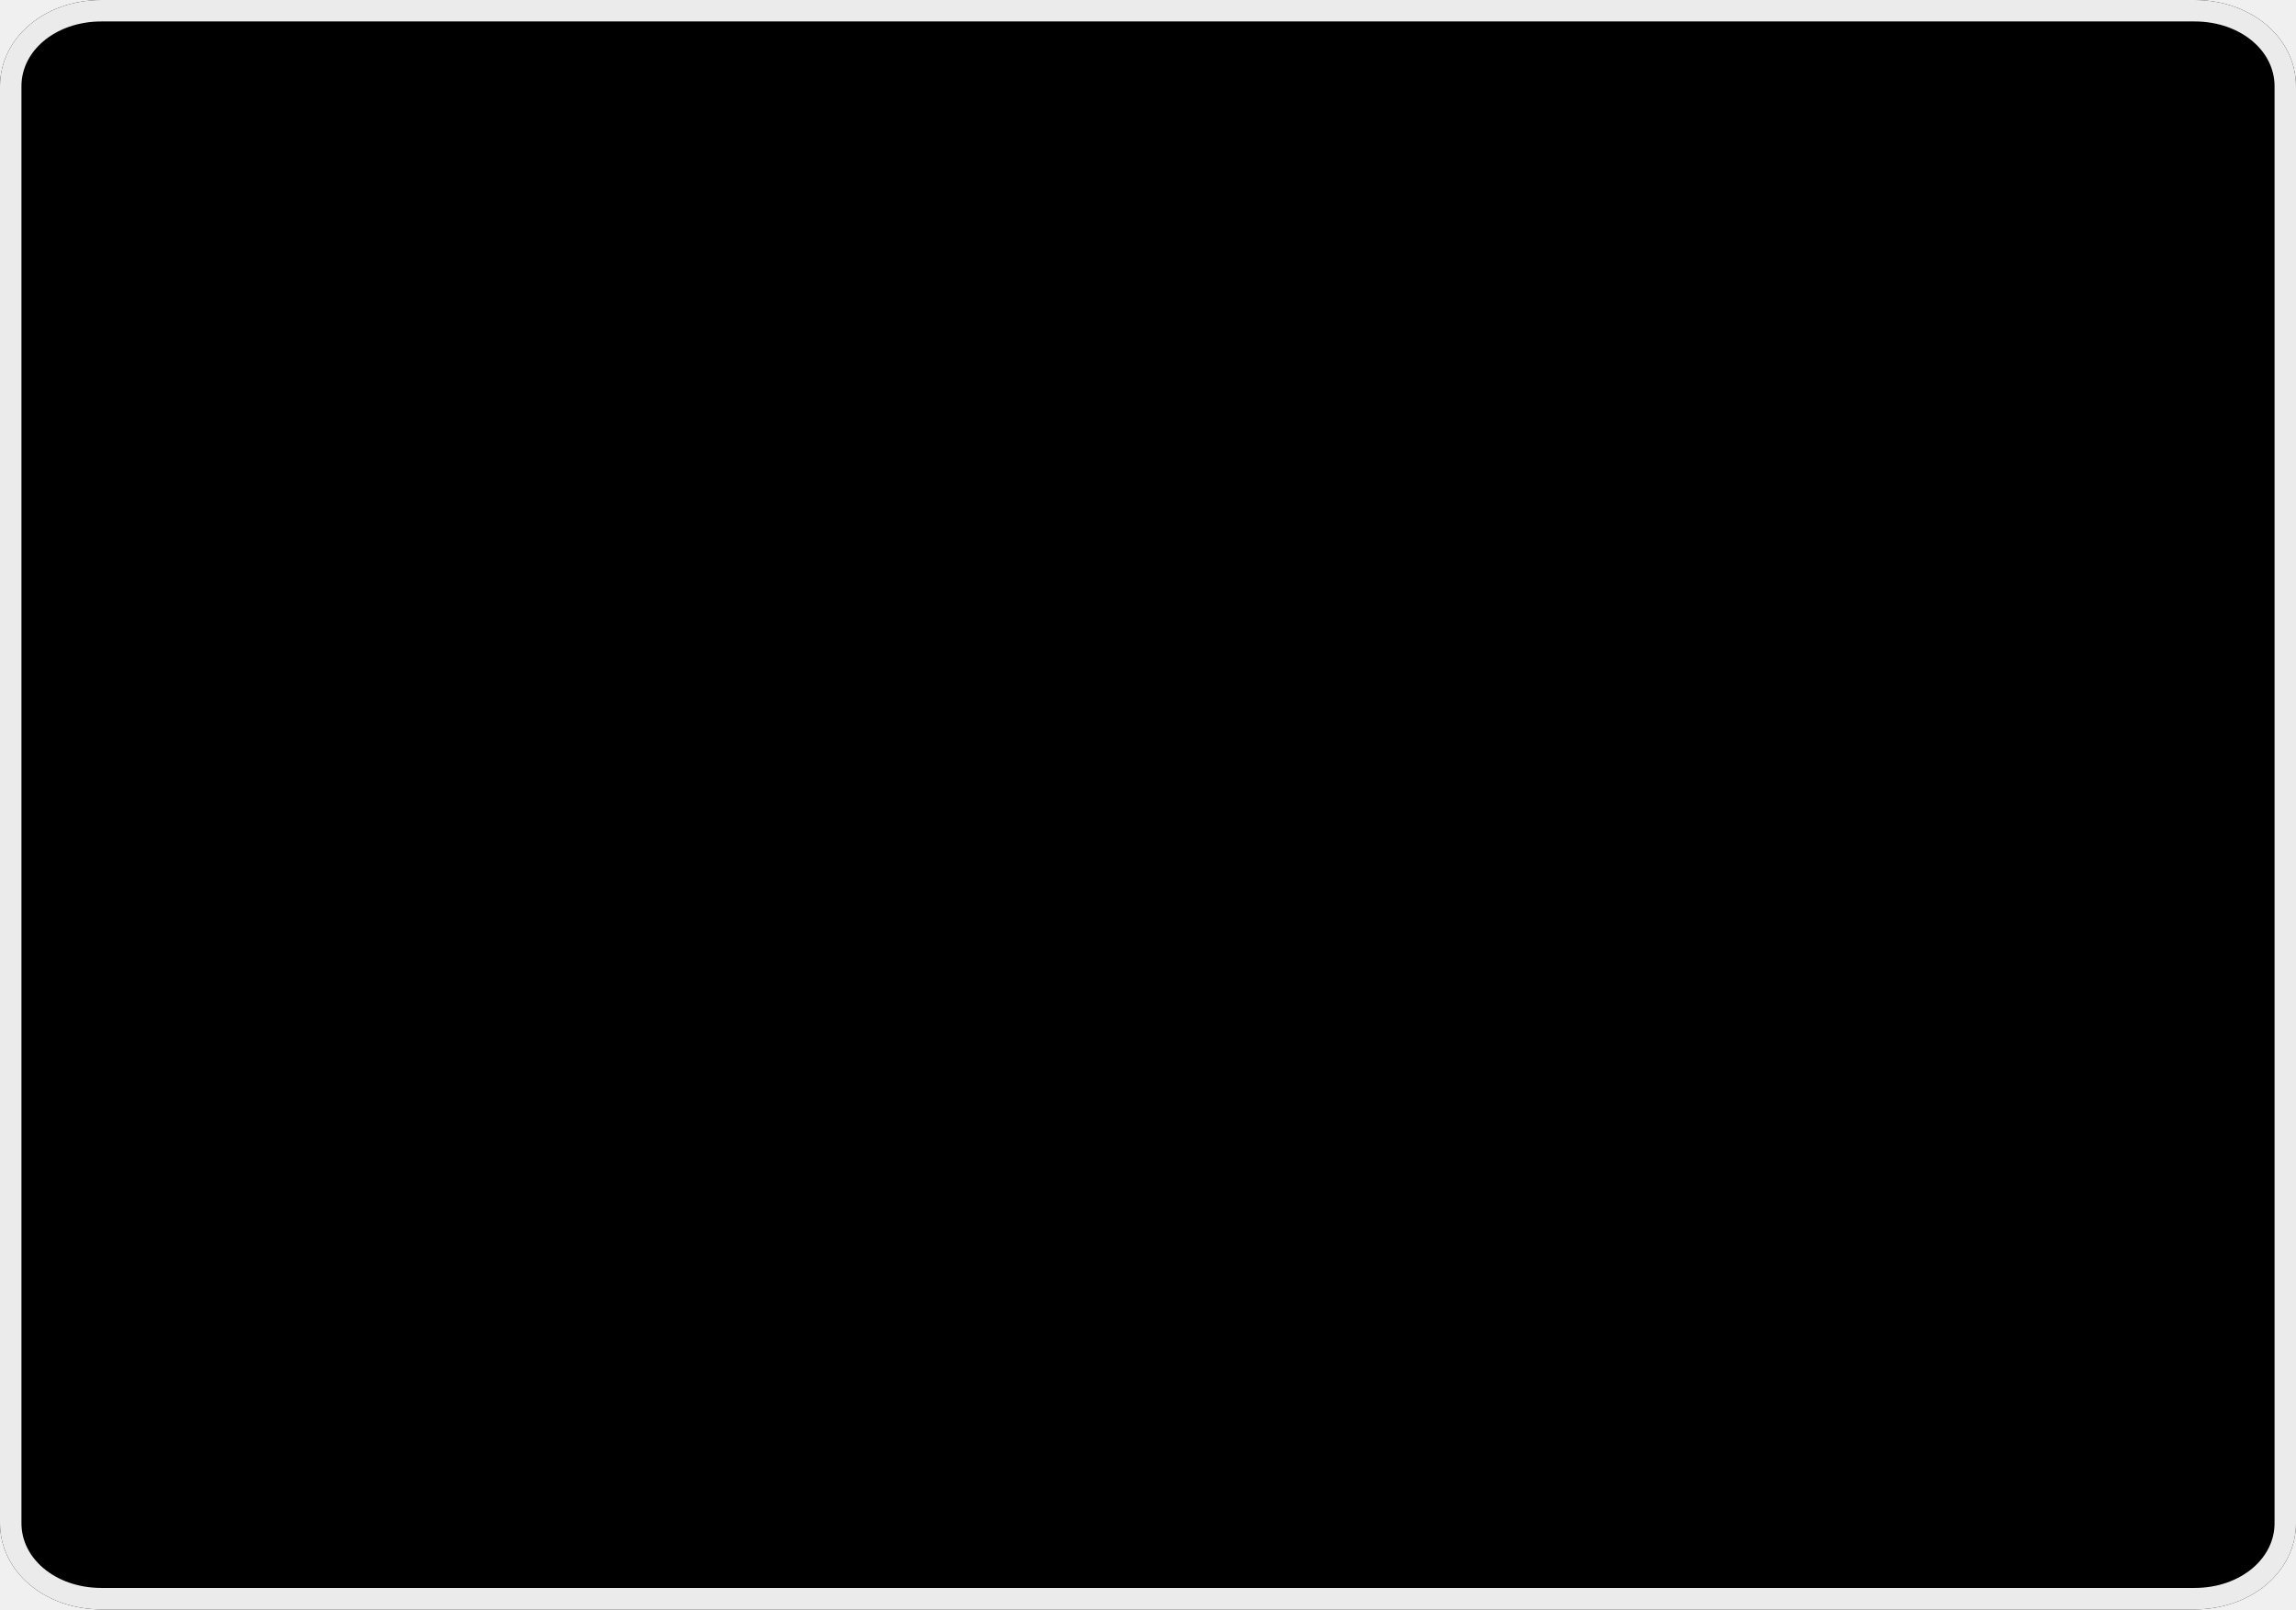
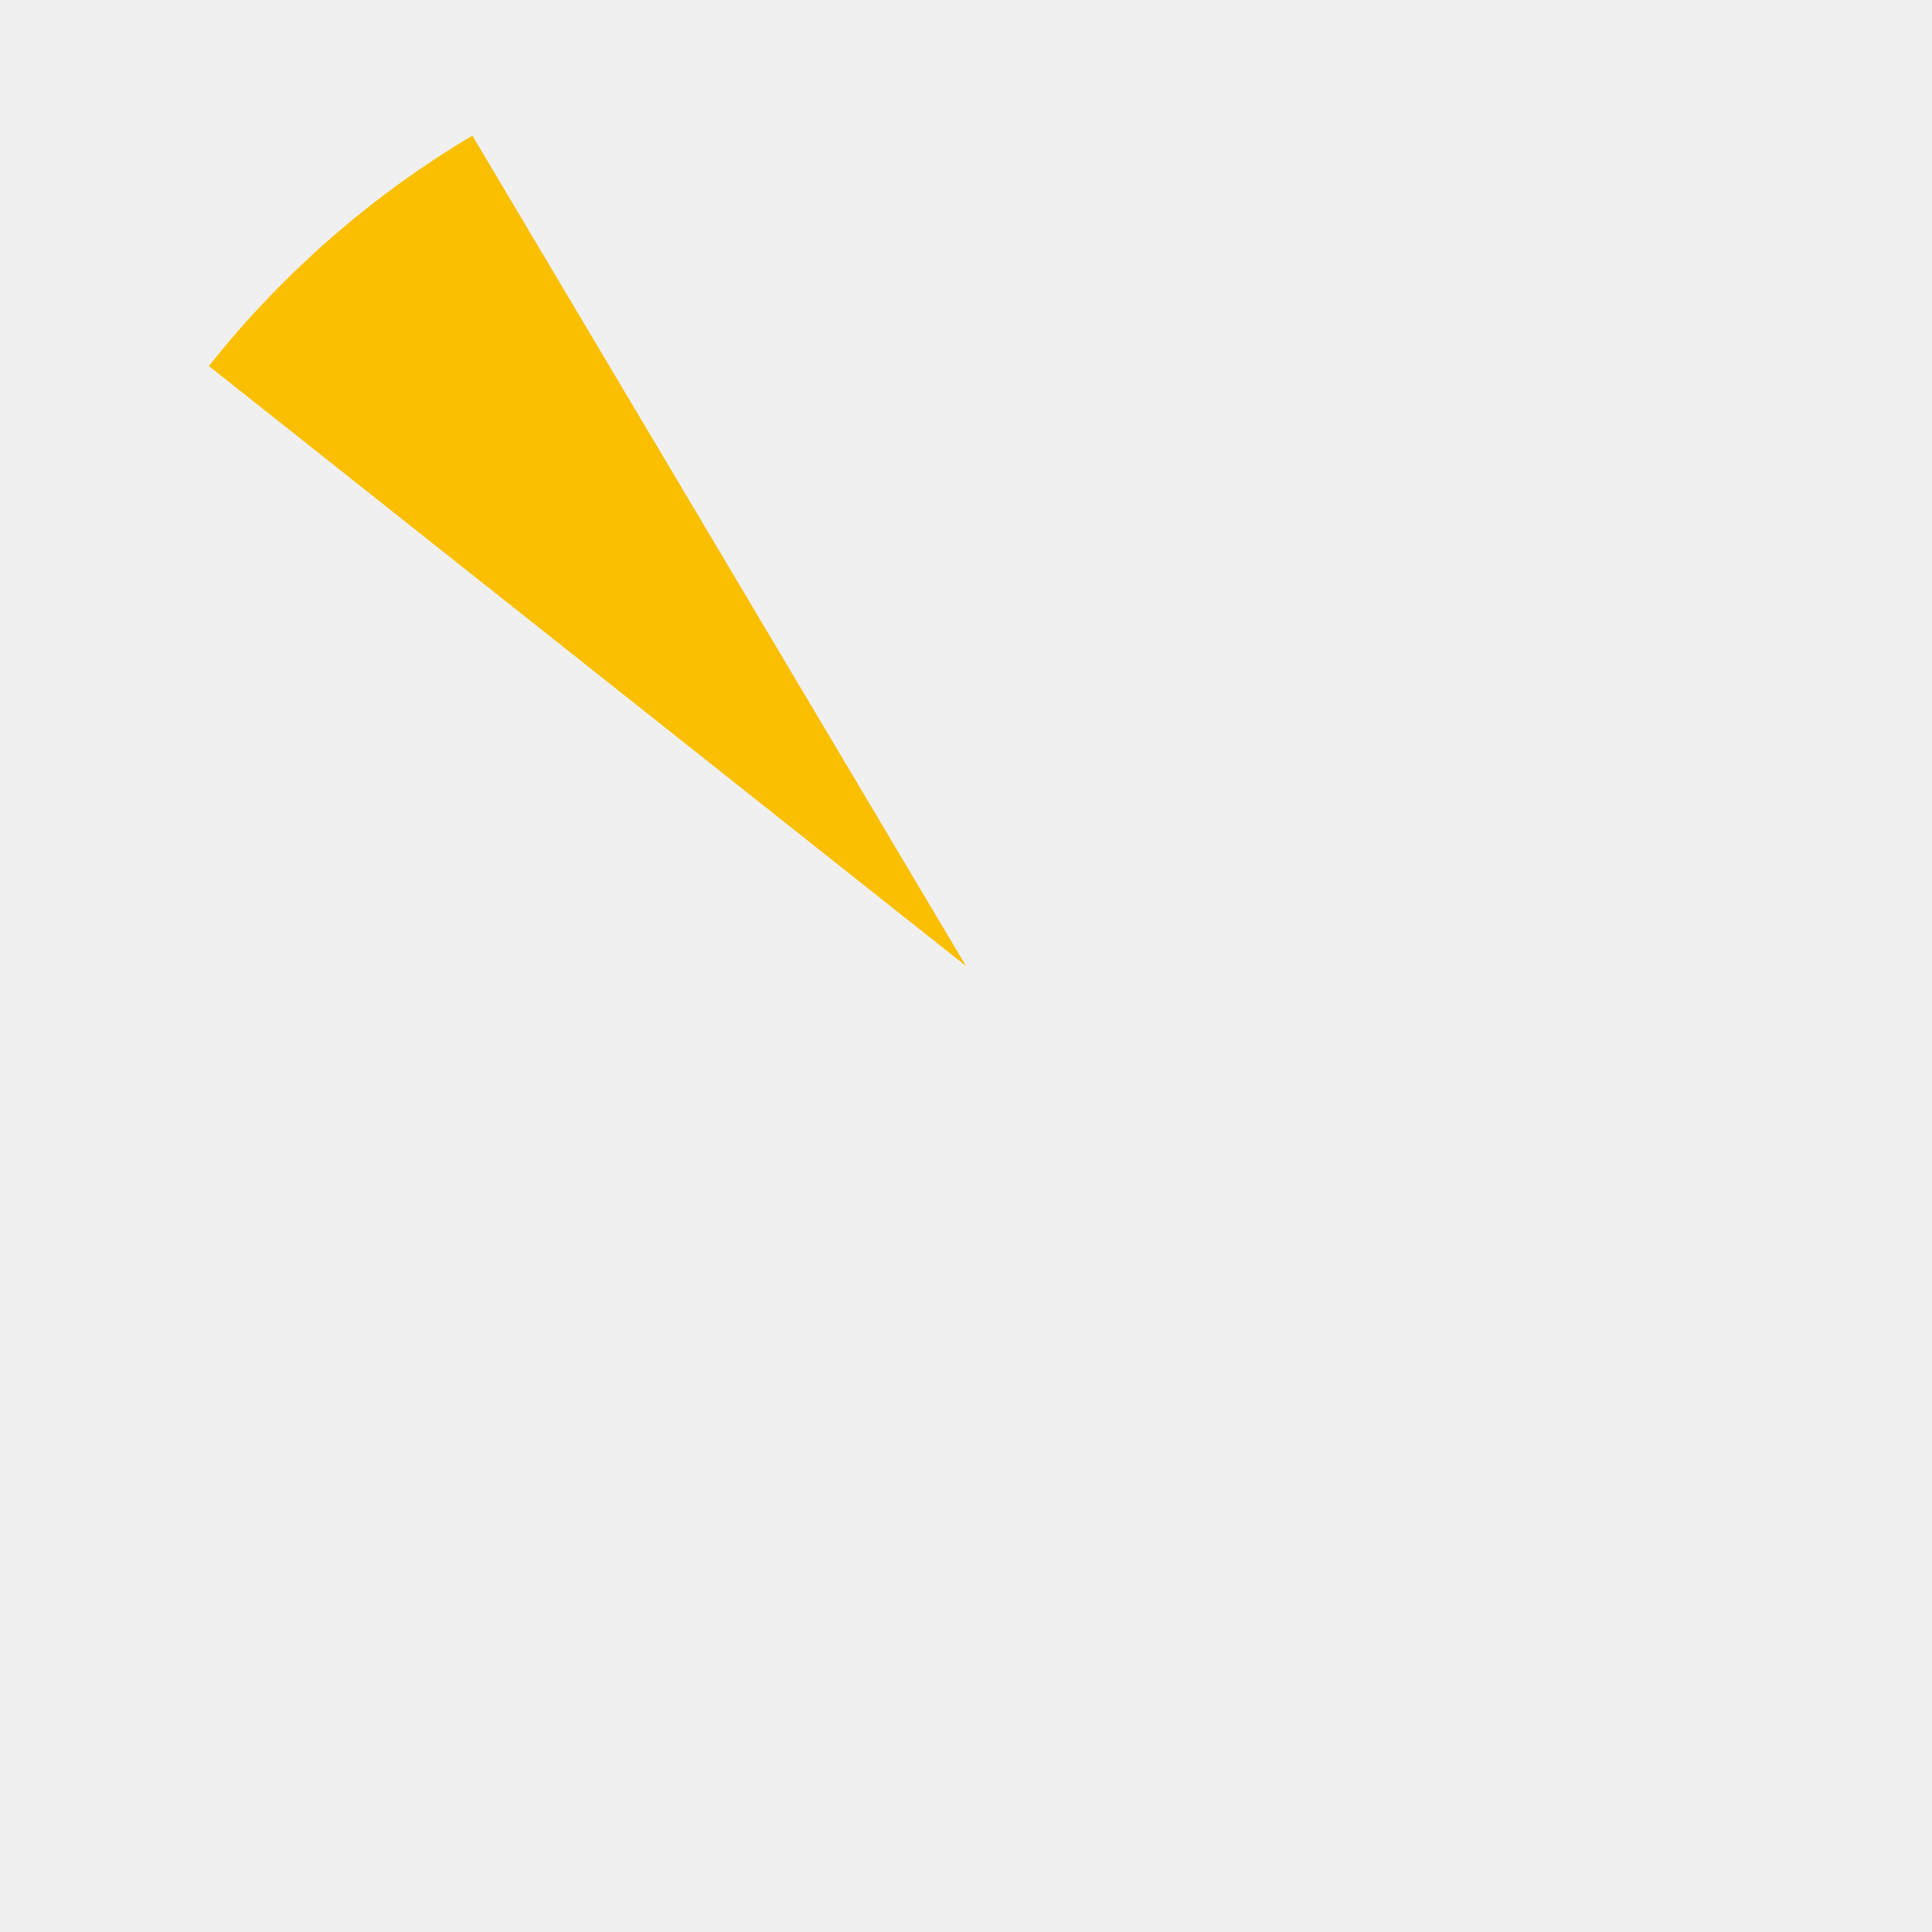
- <svg xmlns="http://www.w3.org/2000/svg" version="1.1" width="107px" height="75px">
-   <defs>
-     <mask fill="white" id="clip219">
-       <path d="M 0 70.982  L 0 4.018  C 0 1.768  2.077 0  4.721 0  L 102.279 0  C 104.923 0  107 1.768  107 4.018  L 107 70.982  C 107 73.232  104.923 75  102.279 75  L 4.721 75  C 2.077 75  0 73.232  0 70.982  Z " fill-rule="evenodd" />
-     </mask>
-   </defs>
-   <g transform="matrix(1 0 0 1 -1244 -3066 )">
-     <path d="M 0 70.982  L 0 4.018  C 0 1.768  2.077 0  4.721 0  L 102.279 0  C 104.923 0  107 1.768  107 4.018  L 107 70.982  C 107 73.232  104.923 75  102.279 75  L 4.721 75  C 2.077 75  0 73.232  0 70.982  Z " fill-rule="nonzero" fill="#000000" stroke="none" transform="matrix(1 0 0 1 1244 3066 )" />
-     <path d="M 0 70.982  L 0 4.018  C 0 1.768  2.077 0  4.721 0  L 102.279 0  C 104.923 0  107 1.768  107 4.018  L 107 70.982  C 107 73.232  104.923 75  102.279 75  L 4.721 75  C 2.077 75  0 73.232  0 70.982  Z " stroke-width="2" stroke="#ebebeb" fill="none" transform="matrix(1 0 0 1 1244 3066 )" mask="url(#clip219)" />
+ <svg xmlns="http://www.w3.org/2000/svg" version="1.1" width="160px" height="160px">
+   <g transform="matrix(1 0 0 1 -1060 -2678 )">
+     <path d="M 1099.122 2689.232  L 1140 2758  L 1077.3 2708.314  C 1083.351 2700.678  1090.747 2694.211  1099.122 2689.232  Z " fill-rule="nonzero" fill="#f9bf00" stroke="none" />
  </g>
</svg>
